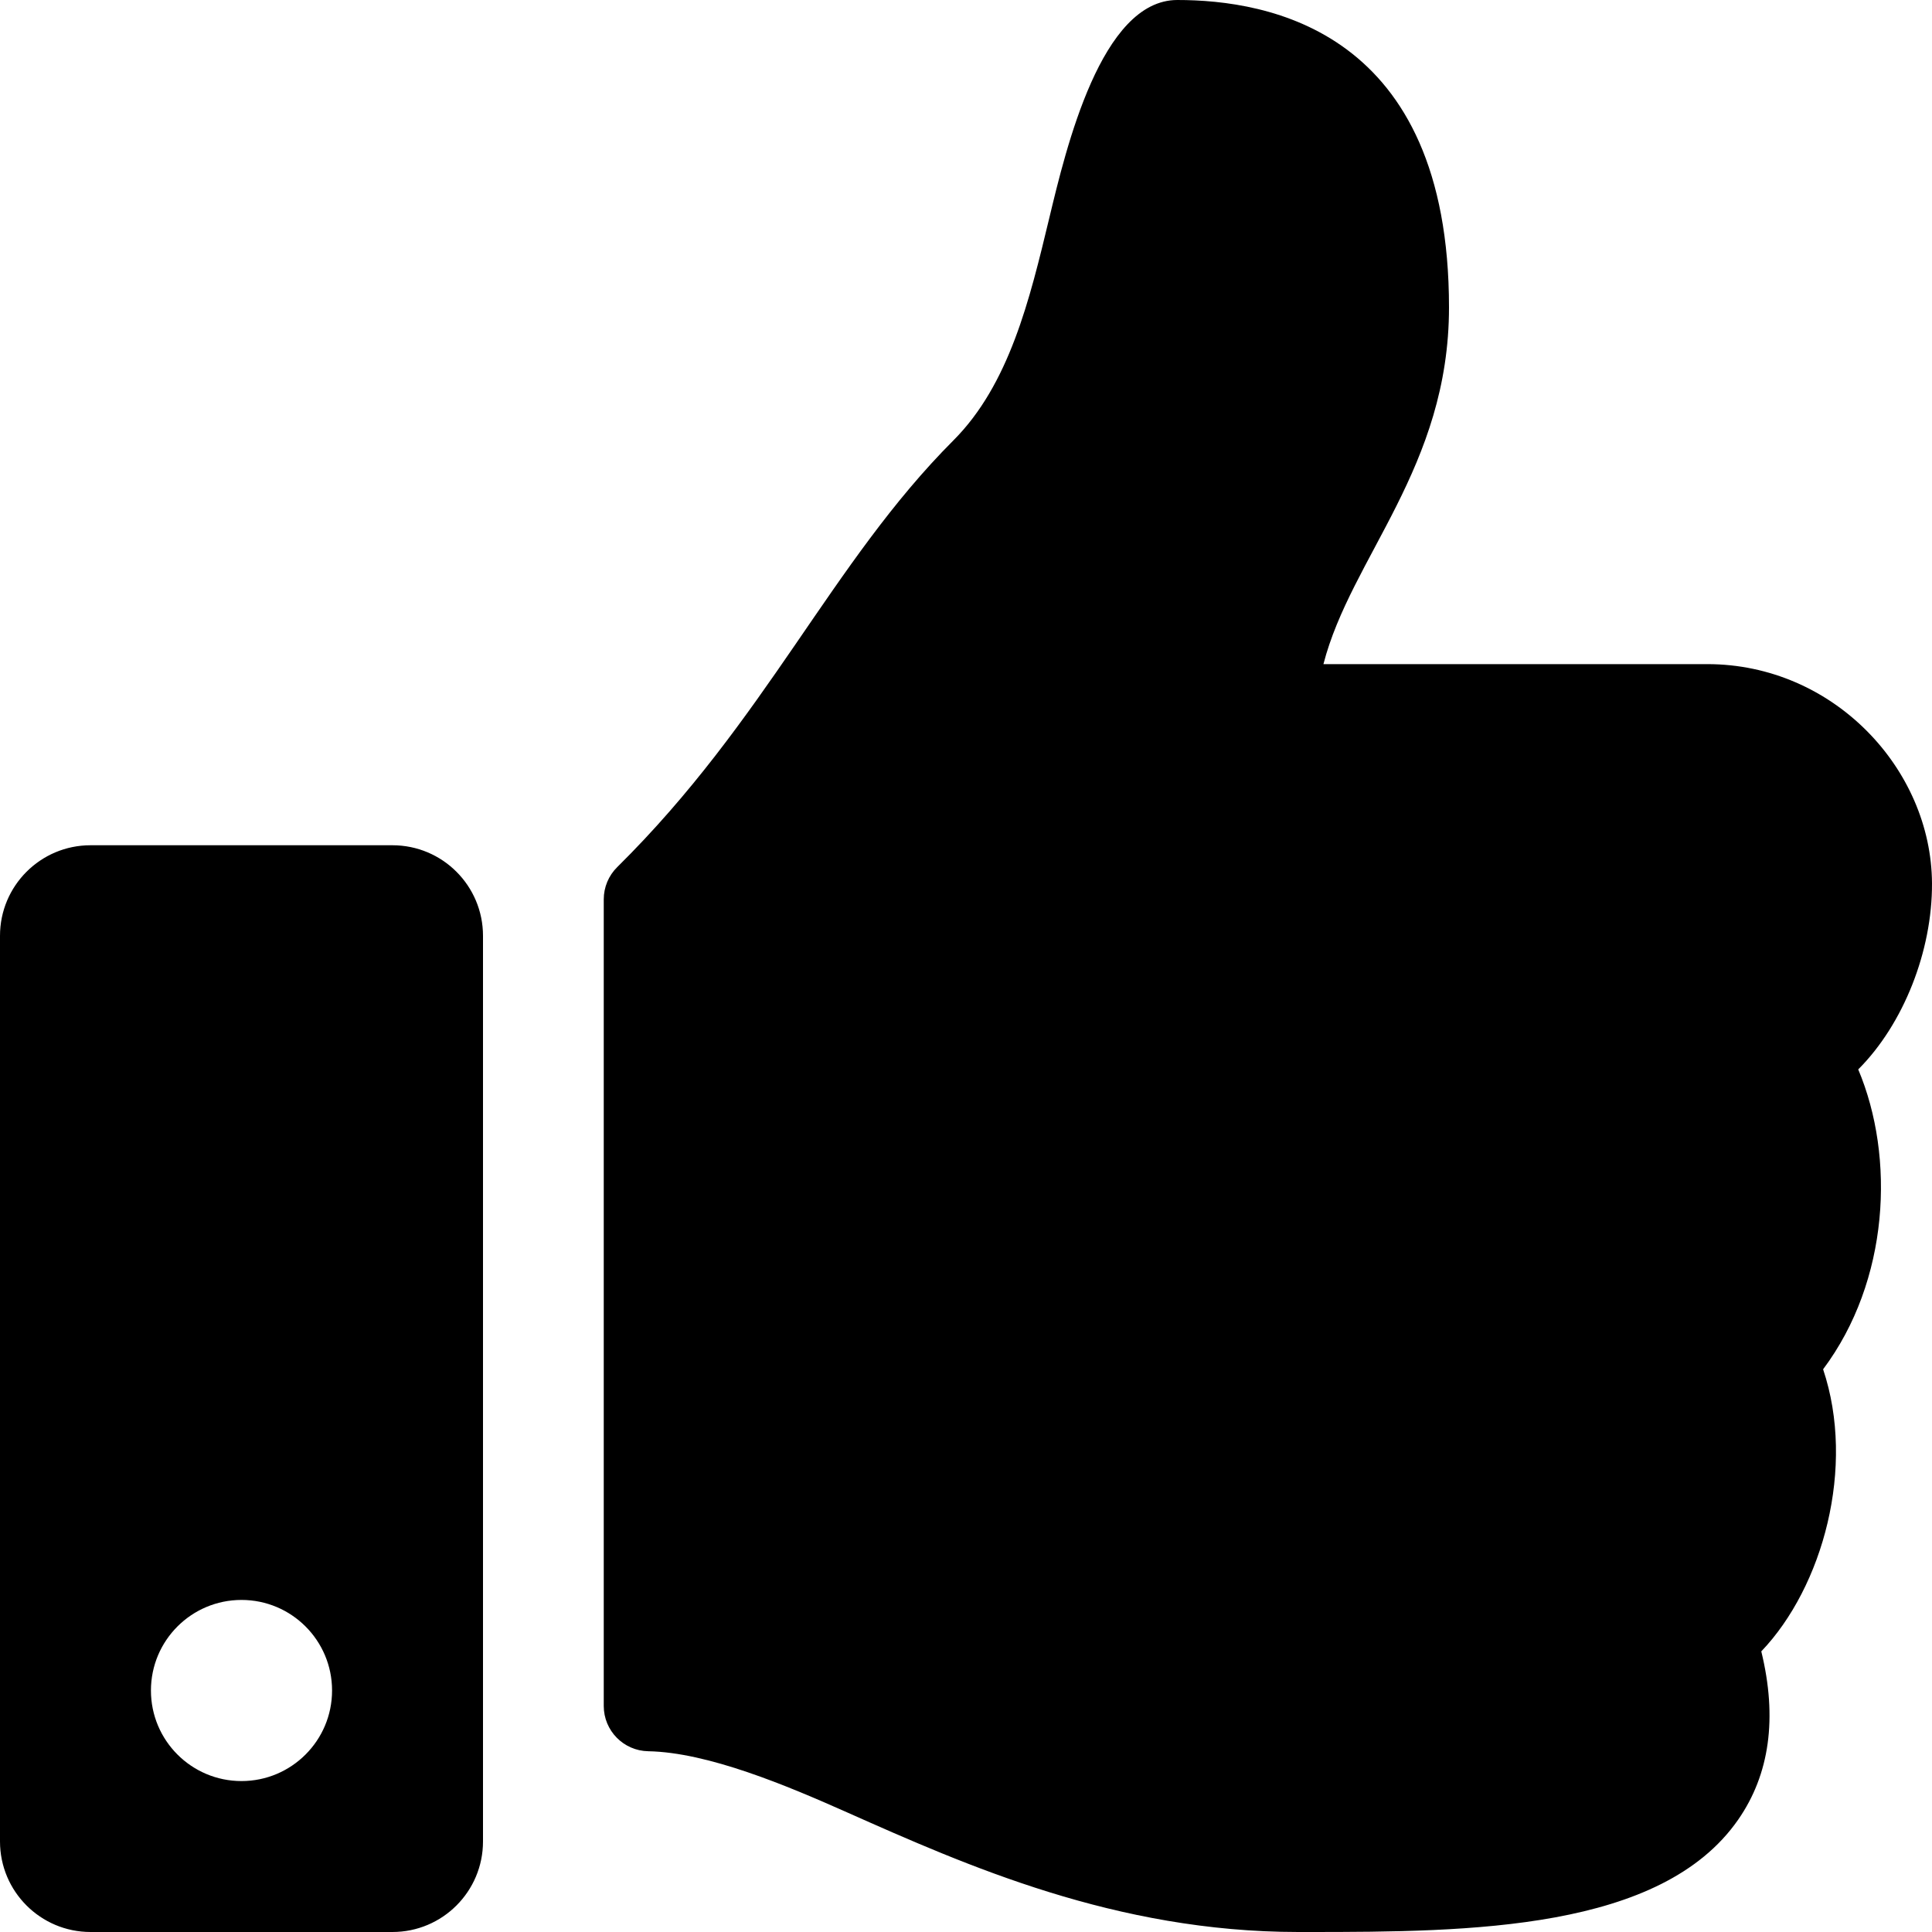
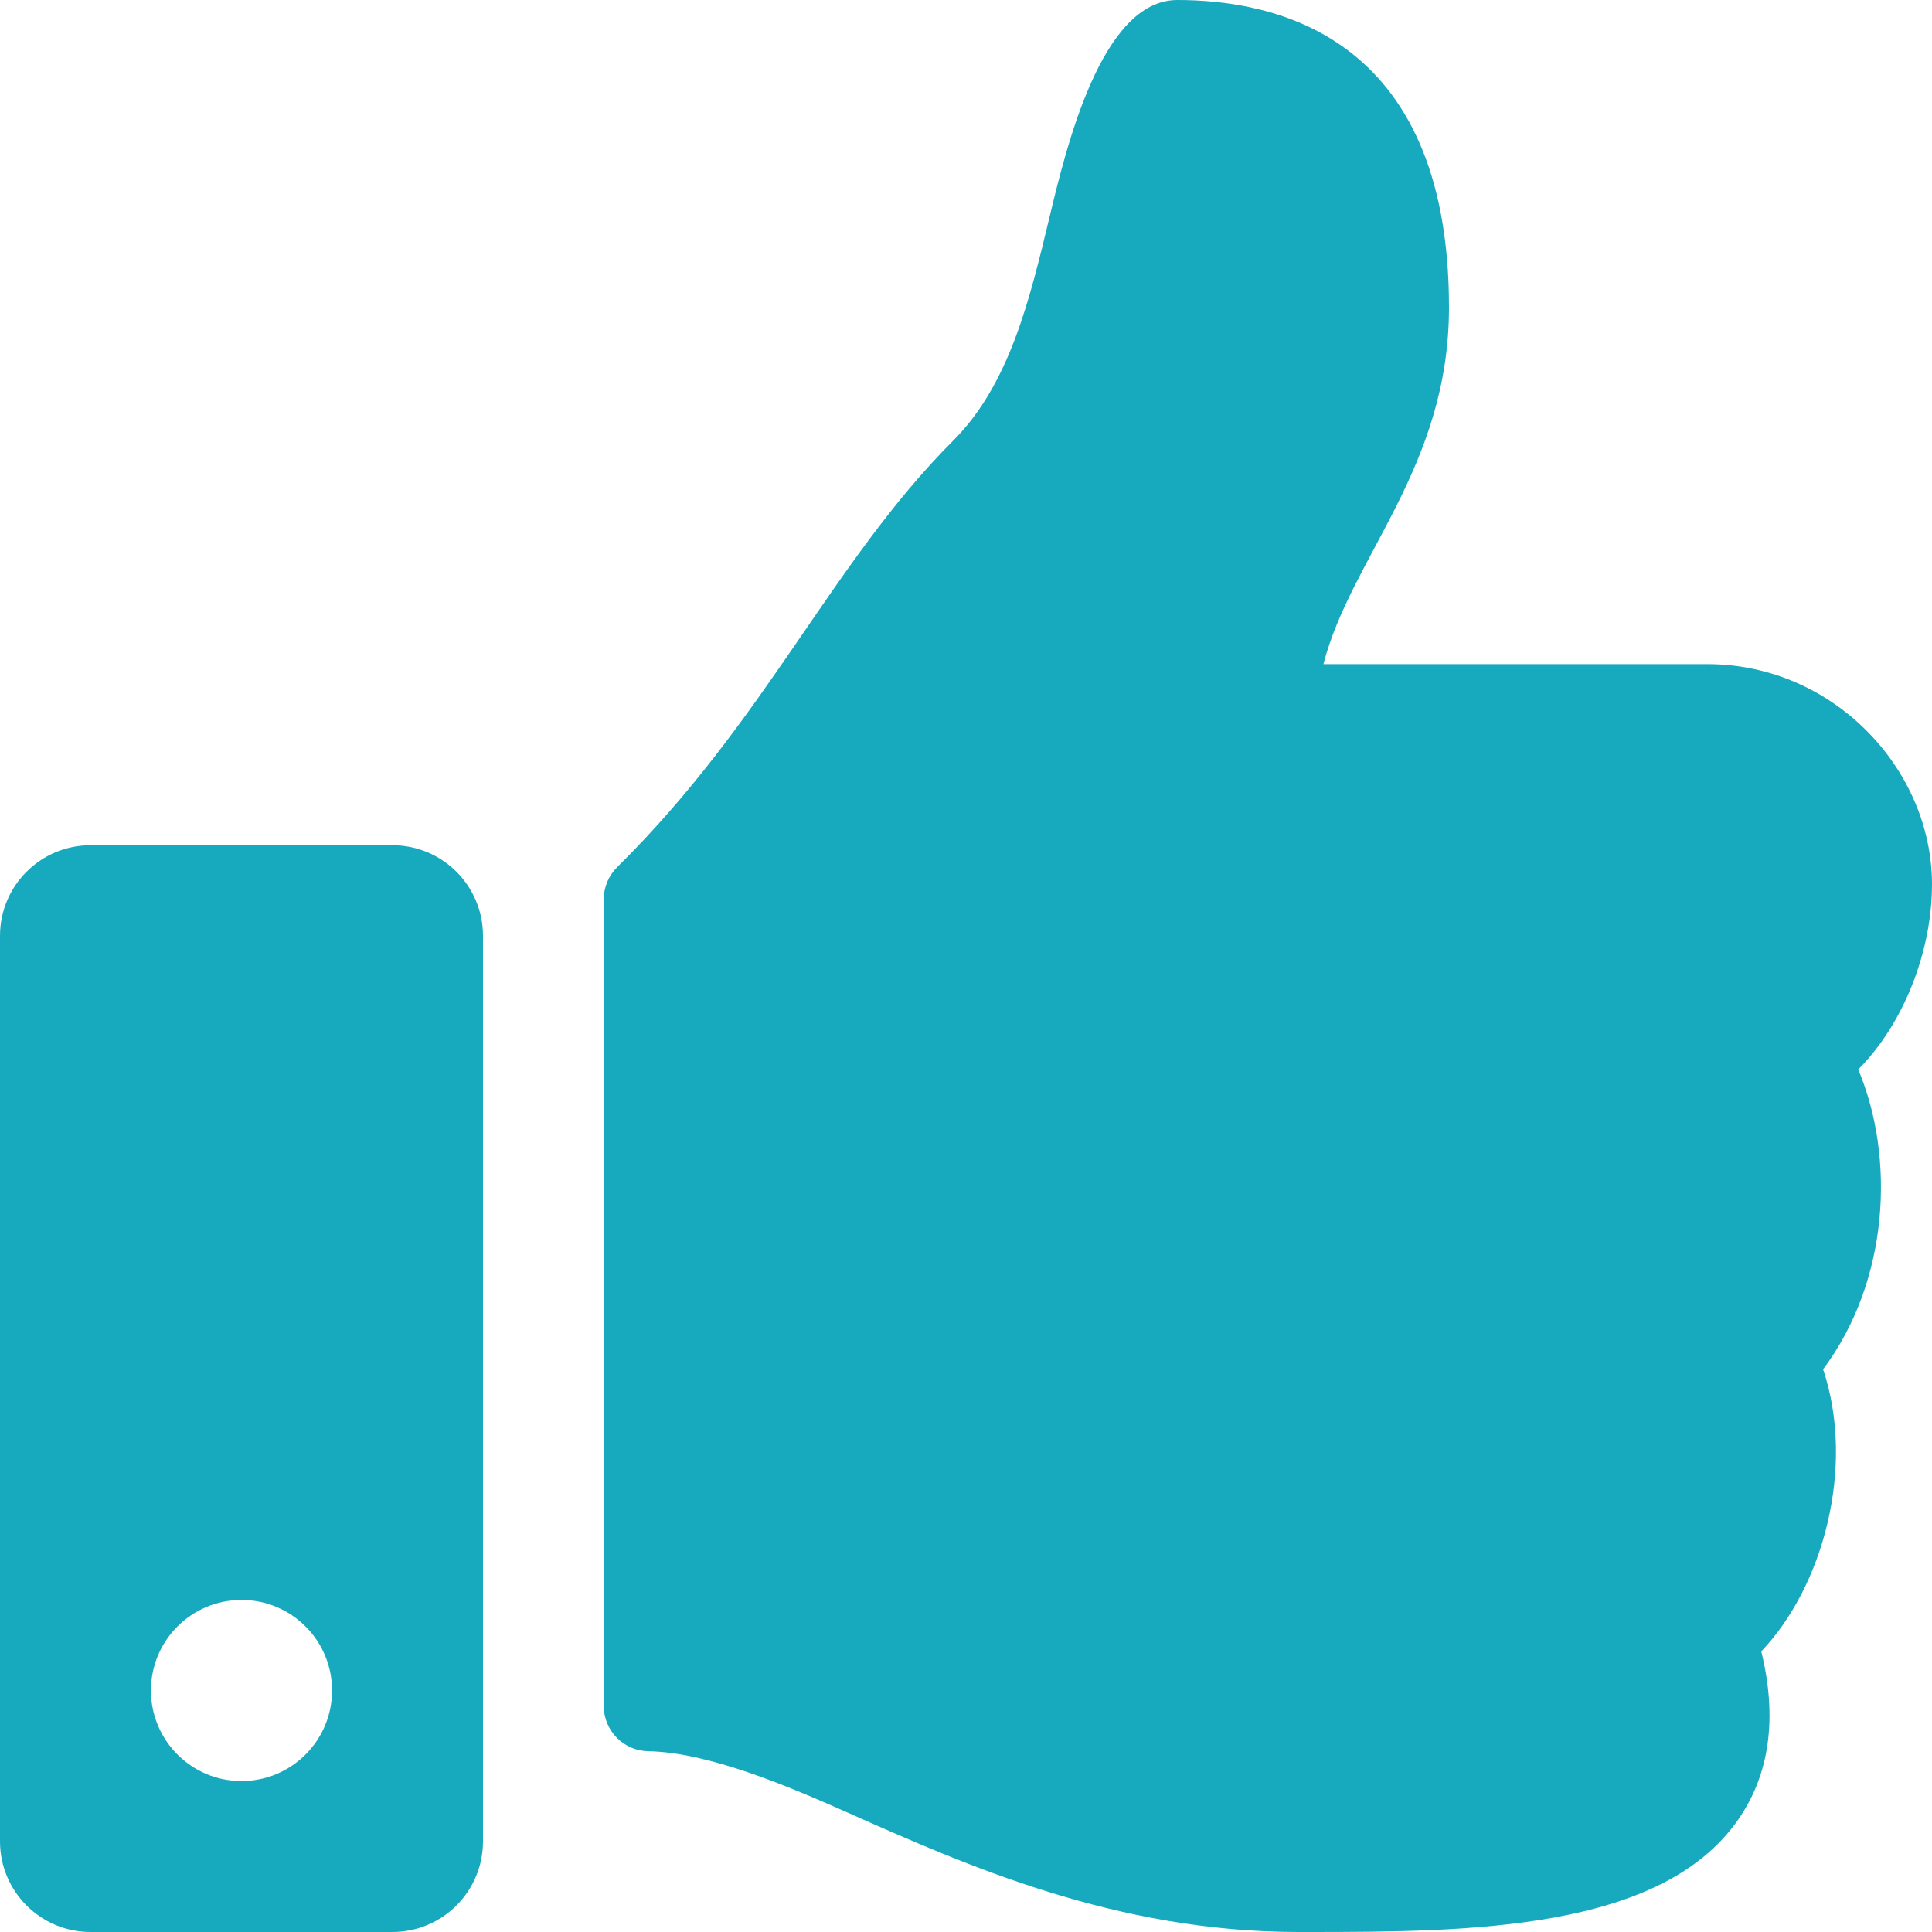
<svg xmlns="http://www.w3.org/2000/svg" aria-hidden="true" focusable="false" data-prefix="fas" data-icon="thumbs-up" class="svg-inline--fa fa-thumbs-up fa-w-16" role="img" viewBox="0 0 512 512">
-   <path fill="currentColor" d="M104 224H24c-13.255 0-24 10.745-24 24v240c0 13.255 10.745 24 24 24h80c13.255 0 24-10.745 24-24V248c0-13.255-10.745-24-24-24zM64 472c-13.255 0-24-10.745-24-24s10.745-24 24-24 24 10.745 24 24-10.745 24-24 24zM384 81.452c0 42.416-25.97 66.208-33.277 94.548h101.723c33.397 0 59.397 27.746 59.553 58.098.084 17.938-7.546 37.249-19.439 49.197l-.11.11c9.836 23.337 8.237 56.037-9.308 79.469 8.681 25.895-.069 57.704-16.382 74.757 4.298 17.598 2.244 32.575-6.148 44.632C440.202 511.587 389.616 512 346.839 512l-2.845-.001c-48.287-.017-87.806-17.598-119.56-31.725-15.957-7.099-36.821-15.887-52.651-16.178-6.54-.12-11.783-5.457-11.783-11.998v-213.77c0-3.2 1.282-6.271 3.558-8.521 39.614-39.144 56.648-80.587 89.117-113.111 14.804-14.832 20.188-37.236 25.393-58.902C282.515 39.293 291.817 0 312 0c24 0 72 8 72 81.452z" />
+   <path fill="#17AABF" d="M104 224H24c-13.255 0-24 10.745-24 24v240c0 13.255 10.745 24 24 24h80c13.255 0 24-10.745 24-24V248c0-13.255-10.745-24-24-24zM64 472c-13.255 0-24-10.745-24-24s10.745-24 24-24 24 10.745 24 24-10.745 24-24 24zM384 81.452c0 42.416-25.97 66.208-33.277 94.548h101.723c33.397 0 59.397 27.746 59.553 58.098.084 17.938-7.546 37.249-19.439 49.197l-.11.11c9.836 23.337 8.237 56.037-9.308 79.469 8.681 25.895-.069 57.704-16.382 74.757 4.298 17.598 2.244 32.575-6.148 44.632C440.202 511.587 389.616 512 346.839 512l-2.845-.001c-48.287-.017-87.806-17.598-119.56-31.725-15.957-7.099-36.821-15.887-52.651-16.178-6.54-.12-11.783-5.457-11.783-11.998v-213.77c0-3.2 1.282-6.271 3.558-8.521 39.614-39.144 56.648-80.587 89.117-113.111 14.804-14.832 20.188-37.236 25.393-58.902C282.515 39.293 291.817 0 312 0c24 0 72 8 72 81.452z" />
</svg>
